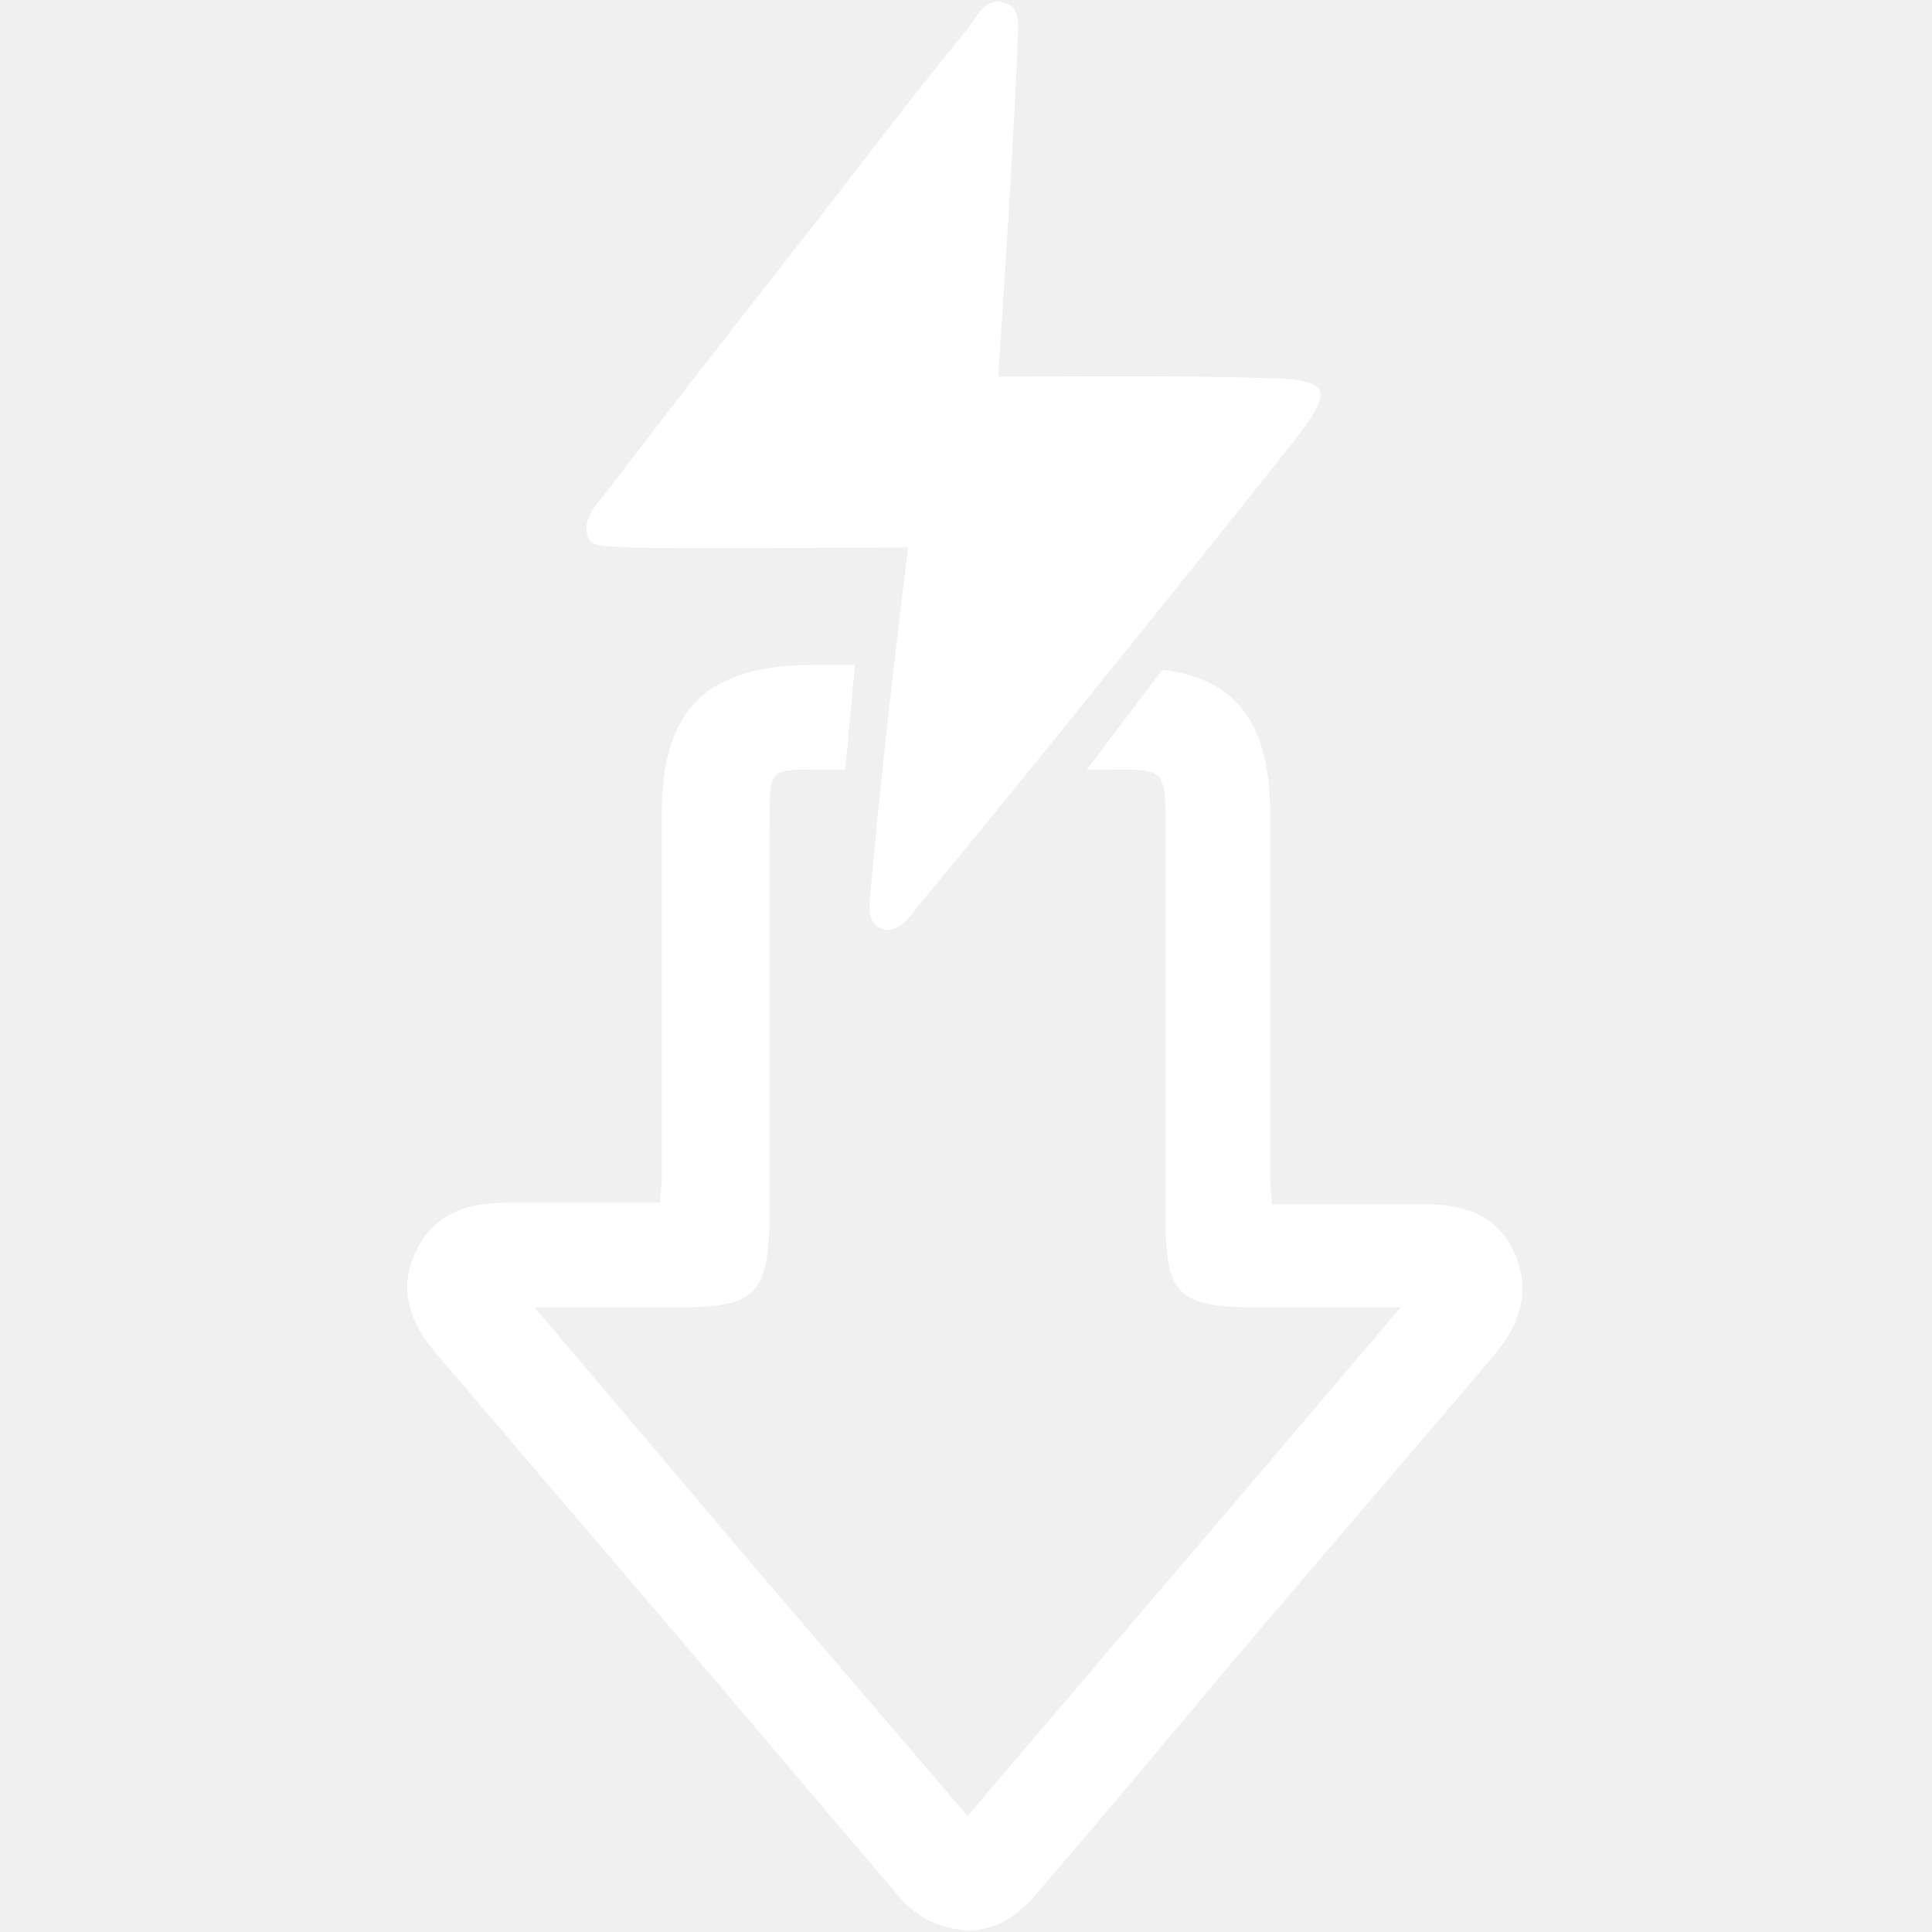
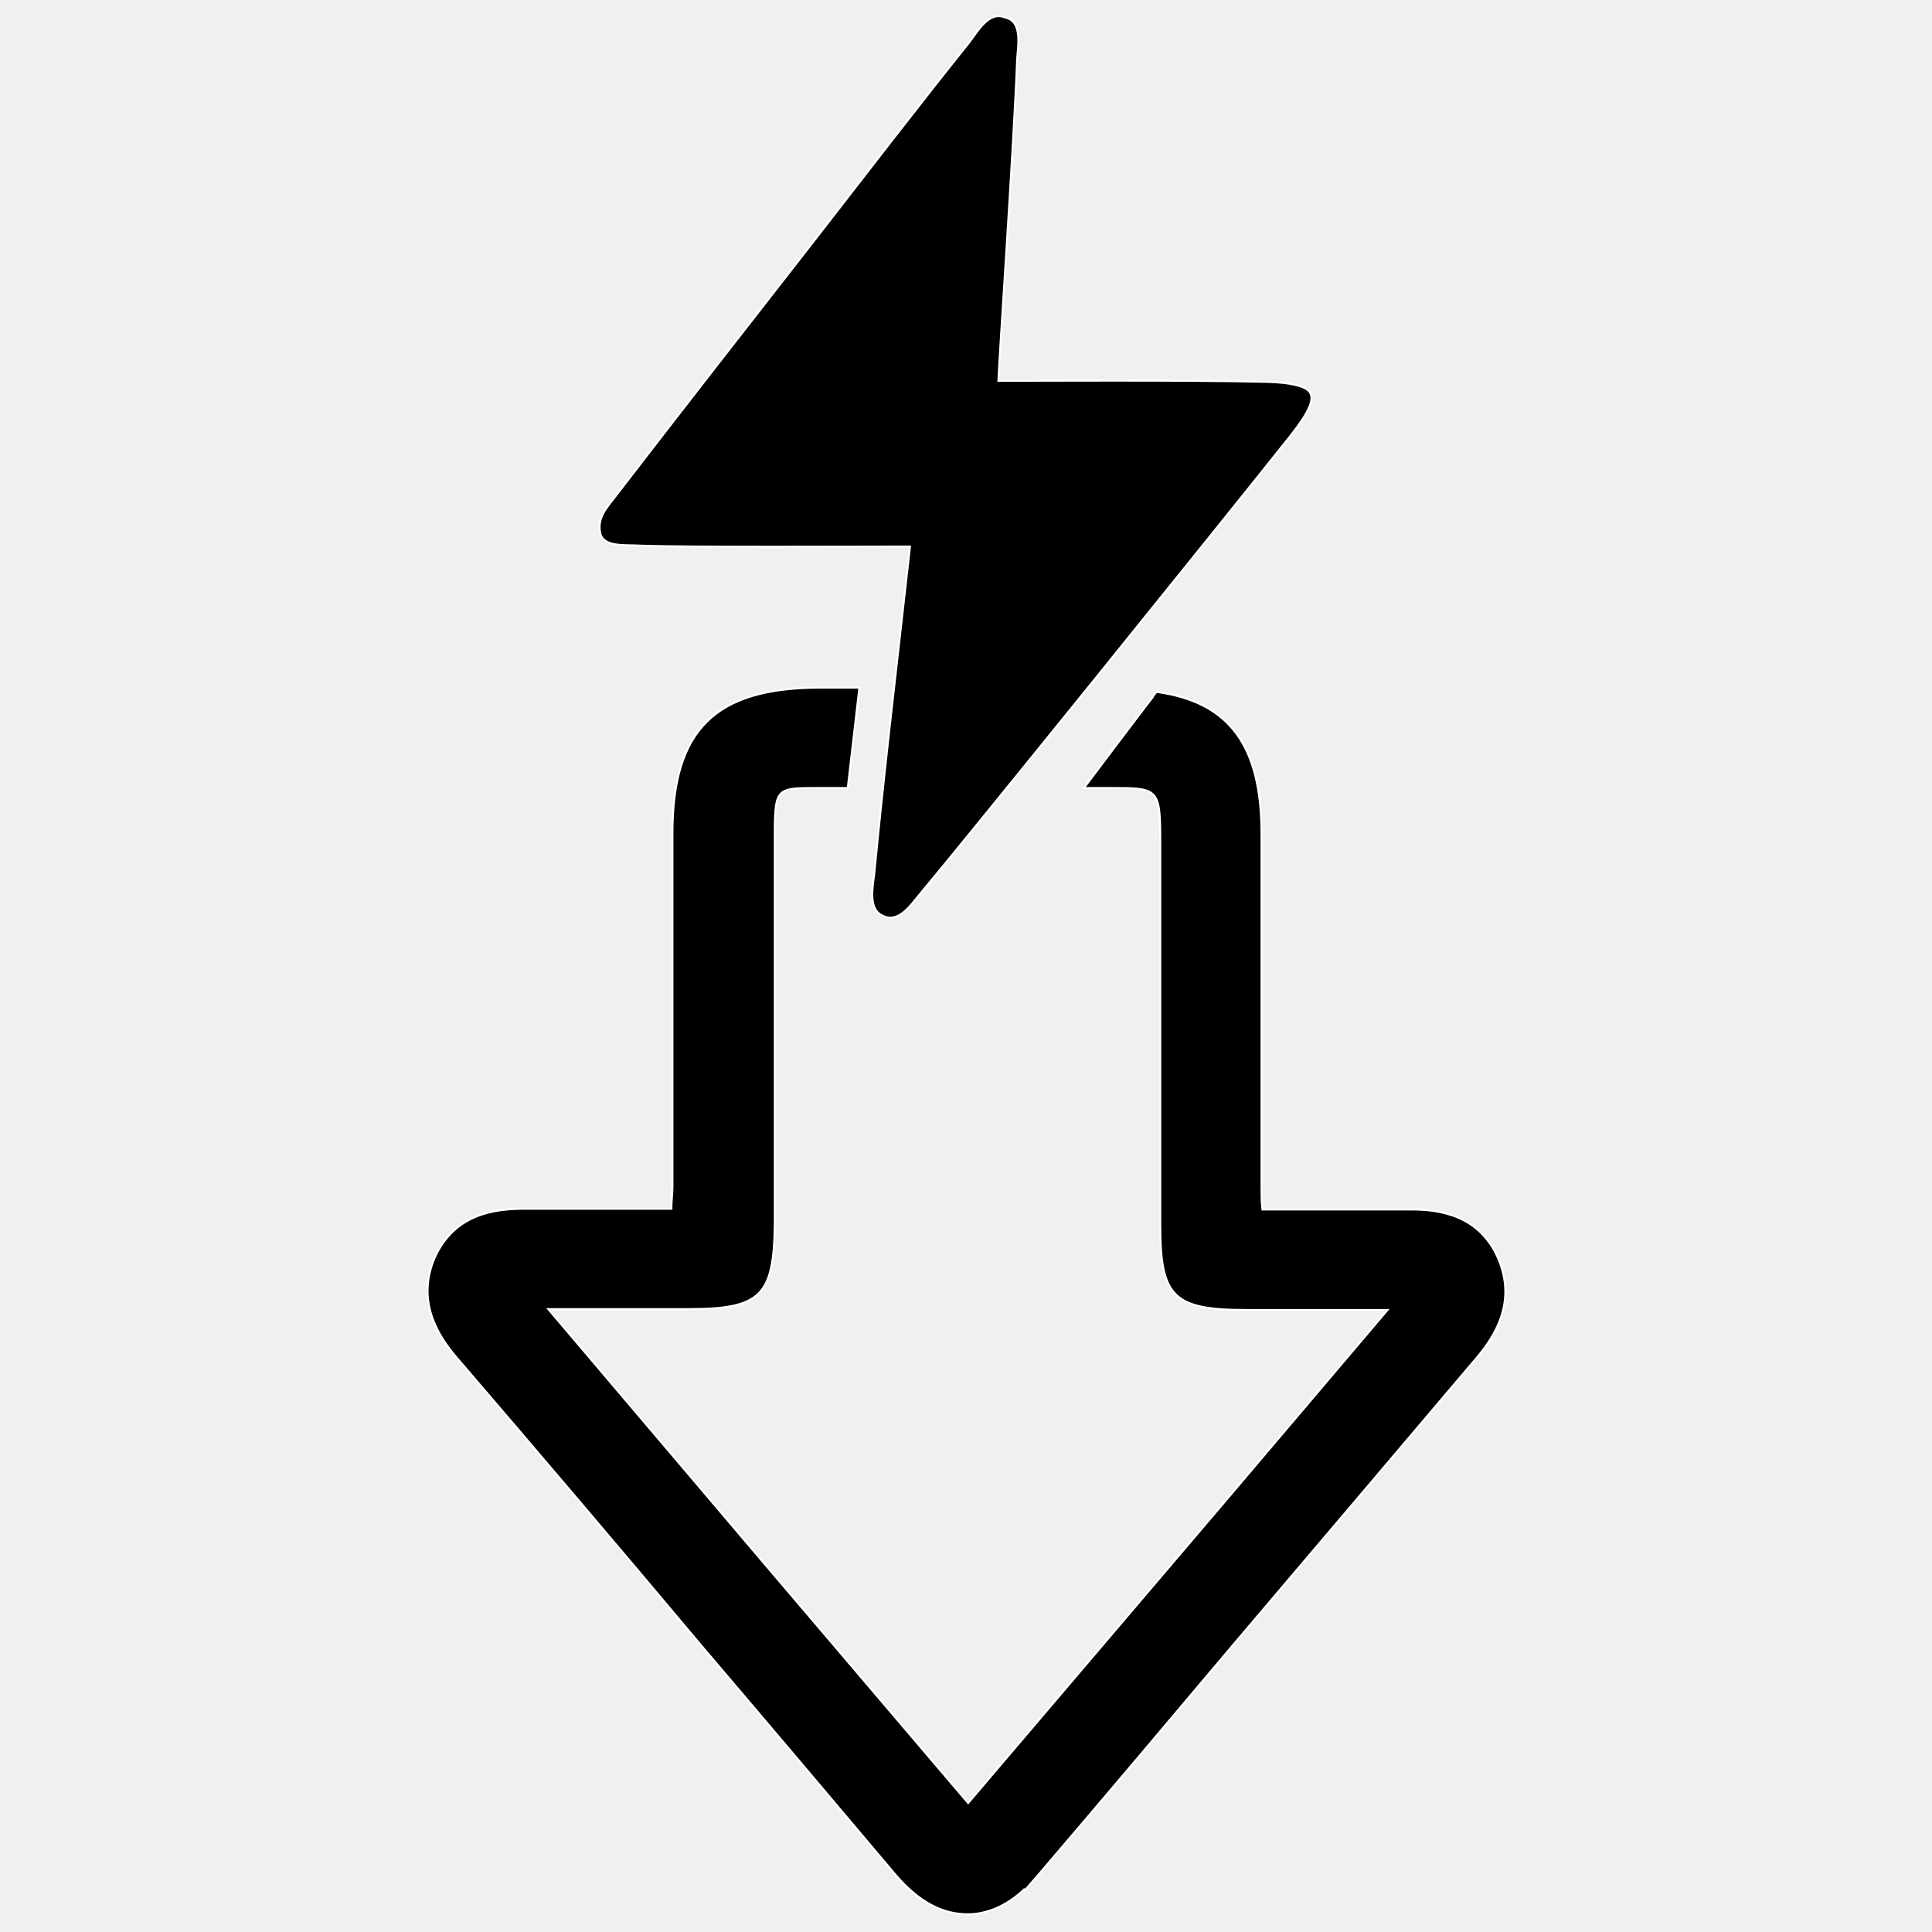
- <svg xmlns="http://www.w3.org/2000/svg" version="1.1" id="Capa_1" x="0px" y="0px" viewBox="0 0 120 120" style="enable-background:new 0 0 120 120;" xml:space="preserve">
-   <style type="text/css">
- 	.st0{fill:#FFFFFF;}
- </style>
-   <path class="st0" d="M56.4,34c-3,0-14.3,0.1-17.4,0c-0.9-0.1-2.3,0.1-2.5-0.7c-0.3-1,0.4-1.8,0.9-2.4c4.2-5.5,8.5-11,12.8-16.5  c3.3-4.2,6.5-8.5,9.9-12.6c0.5-0.7,1.2-2.1,2.3-1.6c1.1,0.2,0.8,1.8,0.8,2.6C63,8.4,62.1,22,62,23.4c1.4,0,12.6-0.1,16.8,0.1  c1.1,0,3,0.1,3.2,0.8s-0.8,2-1.4,2.8C76.2,32.7,60.4,52.3,57,56.3c-0.5,0.7-1.4,1.9-2.4,1.3c-0.8-0.4-0.6-1.7-0.5-2.5  C54.7,48.3,55.5,41.4,56.4,34z" />
-   <path class="st0" d="M53.1,41.3h-2.5c-6.7,0-9.5,2.7-9.5,9.3v22.7c0,0.5-0.1,0.9-0.1,1.4h-9.4c-2,0-4.5,0.3-5.8,3.1s0.2,5,1.4,6.4  c5.3,6.2,10.5,12.3,15.8,18.5c4.2,4.9,8.3,9.8,12.5,14.7c1.1,1.5,2.7,2.4,4.6,2.5c1.4,0,2.7-0.6,3.6-1.6v0.1l0.7-0.8  c4.3-5,8.4-9.9,12.5-14.8l15.8-18.5c1.2-1.4,2.6-3.6,1.4-6.4s-3.8-3.1-5.6-3.1H79c0-0.5-0.1-1-0.1-1.4V50.7c0-5.7-2-8.5-6.7-9.1  l-4.7,6.2h1.7c3.1,0,3.2,0,3.2,3.5v24.5c0,4.6,0.8,5.4,5.6,5.4h9l-10.2,12l-13.9,16.3l-2.8,3.3L47,97.5L33.2,81.2h9  c4.7,0,5.5-0.8,5.6-5.4V51.2c0-3.4,0-3.4,2.7-3.4h2L53.1,41.3z" />
+ <svg xmlns="http://www.w3.org/2000/svg" version="1.2" viewBox="0 0 1080 1080" width="1080" height="1080">
+   <style>
+ 		.s0 { fill: #000000;stroke: #ffffff;stroke-width: 1.1 } 
+ 	</style>
+   <g id="7fee962b-08d4-47d3-9c6b-22bea24efe57">
+ 	</g>
+   <g id="b5212b65-2174-4fab-93ca-aec04a718639">
+ 	</g>
+   <g id="Layer">
+     <g id="Layer">
+       <g id="svg_2">
+         <path id="Layer" class="s0" d="m508.7 305.5c-25.4 0-124.6 0.5-151-0.5-7.6-0.5-19.7 1-22-6.3-2.4-9.1 3.8-15.3 8.2-21.1 36.9-47.9 74.3-95.8 111.7-143.7 28.7-36.9 57-73.8 86.2-110.2 4.8-6.3 11.1-17.8 20.1-13.9 9.6 1.9 7.3 15.3 6.7 23-1.9 49.4-10.1 167.7-10.5 180.1 12 0 109.8-0.5 146.2 0.5 9.6 0 26.4 1 28.3 6.7 2.9 5.4-6.7 17.8-12 24.5-39.3 49.4-176.9 220-206.6 255.5-4.8 5.7-12 16.8-21.1 11.5-7.2-3.4-5.3-14.9-4.3-22.1 5.7-59.4 12.9-119.3 20.1-184z" />
+       </g>
+       <g id="svg_3">
+         <path id="Layer" class="s0" d="m480.4 384.4h-10.1-4.8-7.2c-58.5 0-82.4 23.5-82.4 81.4v90.1 107.3c0 4.4-0.6 8.2-0.6 12.5h-18.2-26.8c-12.5 0-24.5 0-36.9 0-17.3 0-39.3 2.9-50.4 27.3-10.5 24.5 1.9 43.7 12 55.6 46.2 53.8 91.8 107.4 137.2 161.5 36.4 42.7 72.4 85.3 108.8 128.4 12.5 14.4 25.5 21.6 39.9 21.6 11 0 22-4.8 31.6-13.9l0.4 0.5 6.3-7.2c37.4-43.7 73.3-86.3 109.2-128.9 45.6-53.7 91.6-107.9 137.1-161.6 10.1-12 22.5-31.1 12-55.5-10.6-24.5-33.1-27.4-48.9-27.4-13.4 0-25.4 0-37.9 0h-26.8-18.2c-0.5-4.3-0.5-8.6-0.5-12.4v-107.7-89.7c0-49.4-17.8-73.8-58.5-79.5-0.4 0-40.8 53.7-40.8 53.7h8.7 6.2c26.9 0 27.8 0 27.8 30.6v93 120.7c0 40.3 7.2 47.5 48.5 47.5h37.3 30.7 10.5l-88.7 104.5-121.2 142.3-24.5 28.8-113.9-133.8-120.8-142.3h9.6 29.7 38.9c40.7 0 47.9-7.3 48.4-47.5v-120.2-93.9c0-29.7 0-29.7 23.5-29.7h7.2 10.1z" />
+       </g>
+     </g>
+   </g>
</svg>
